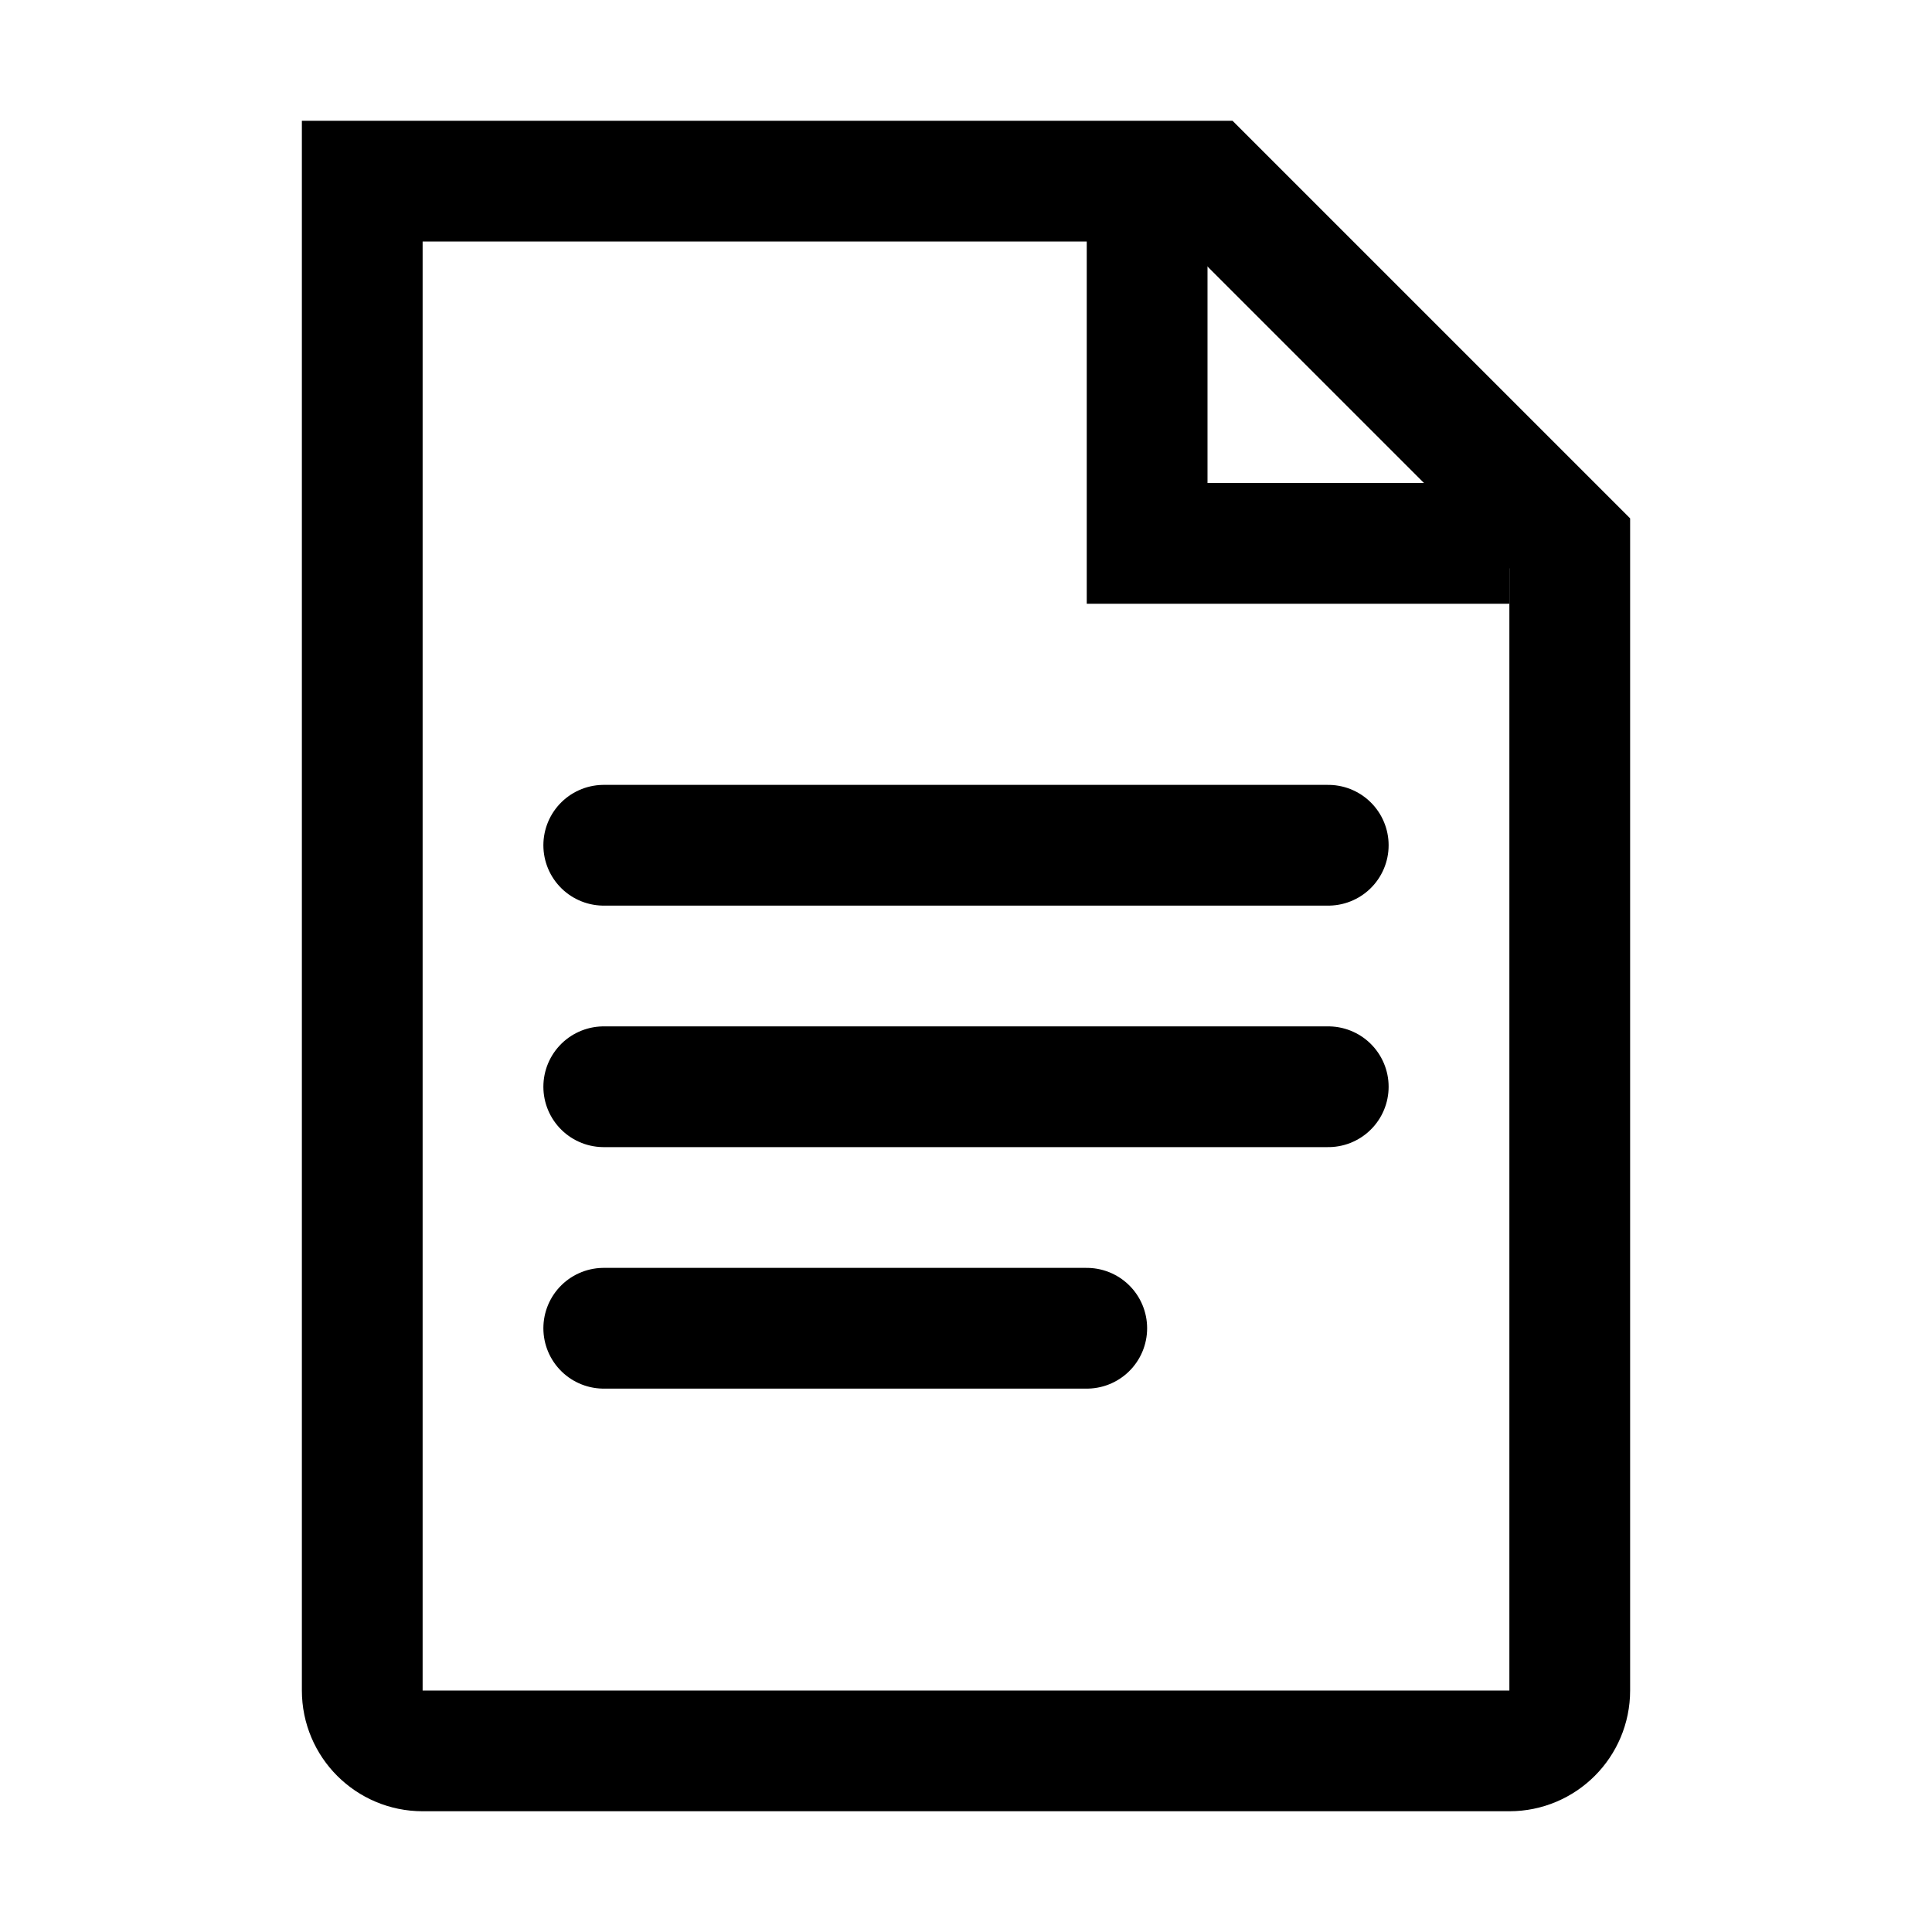
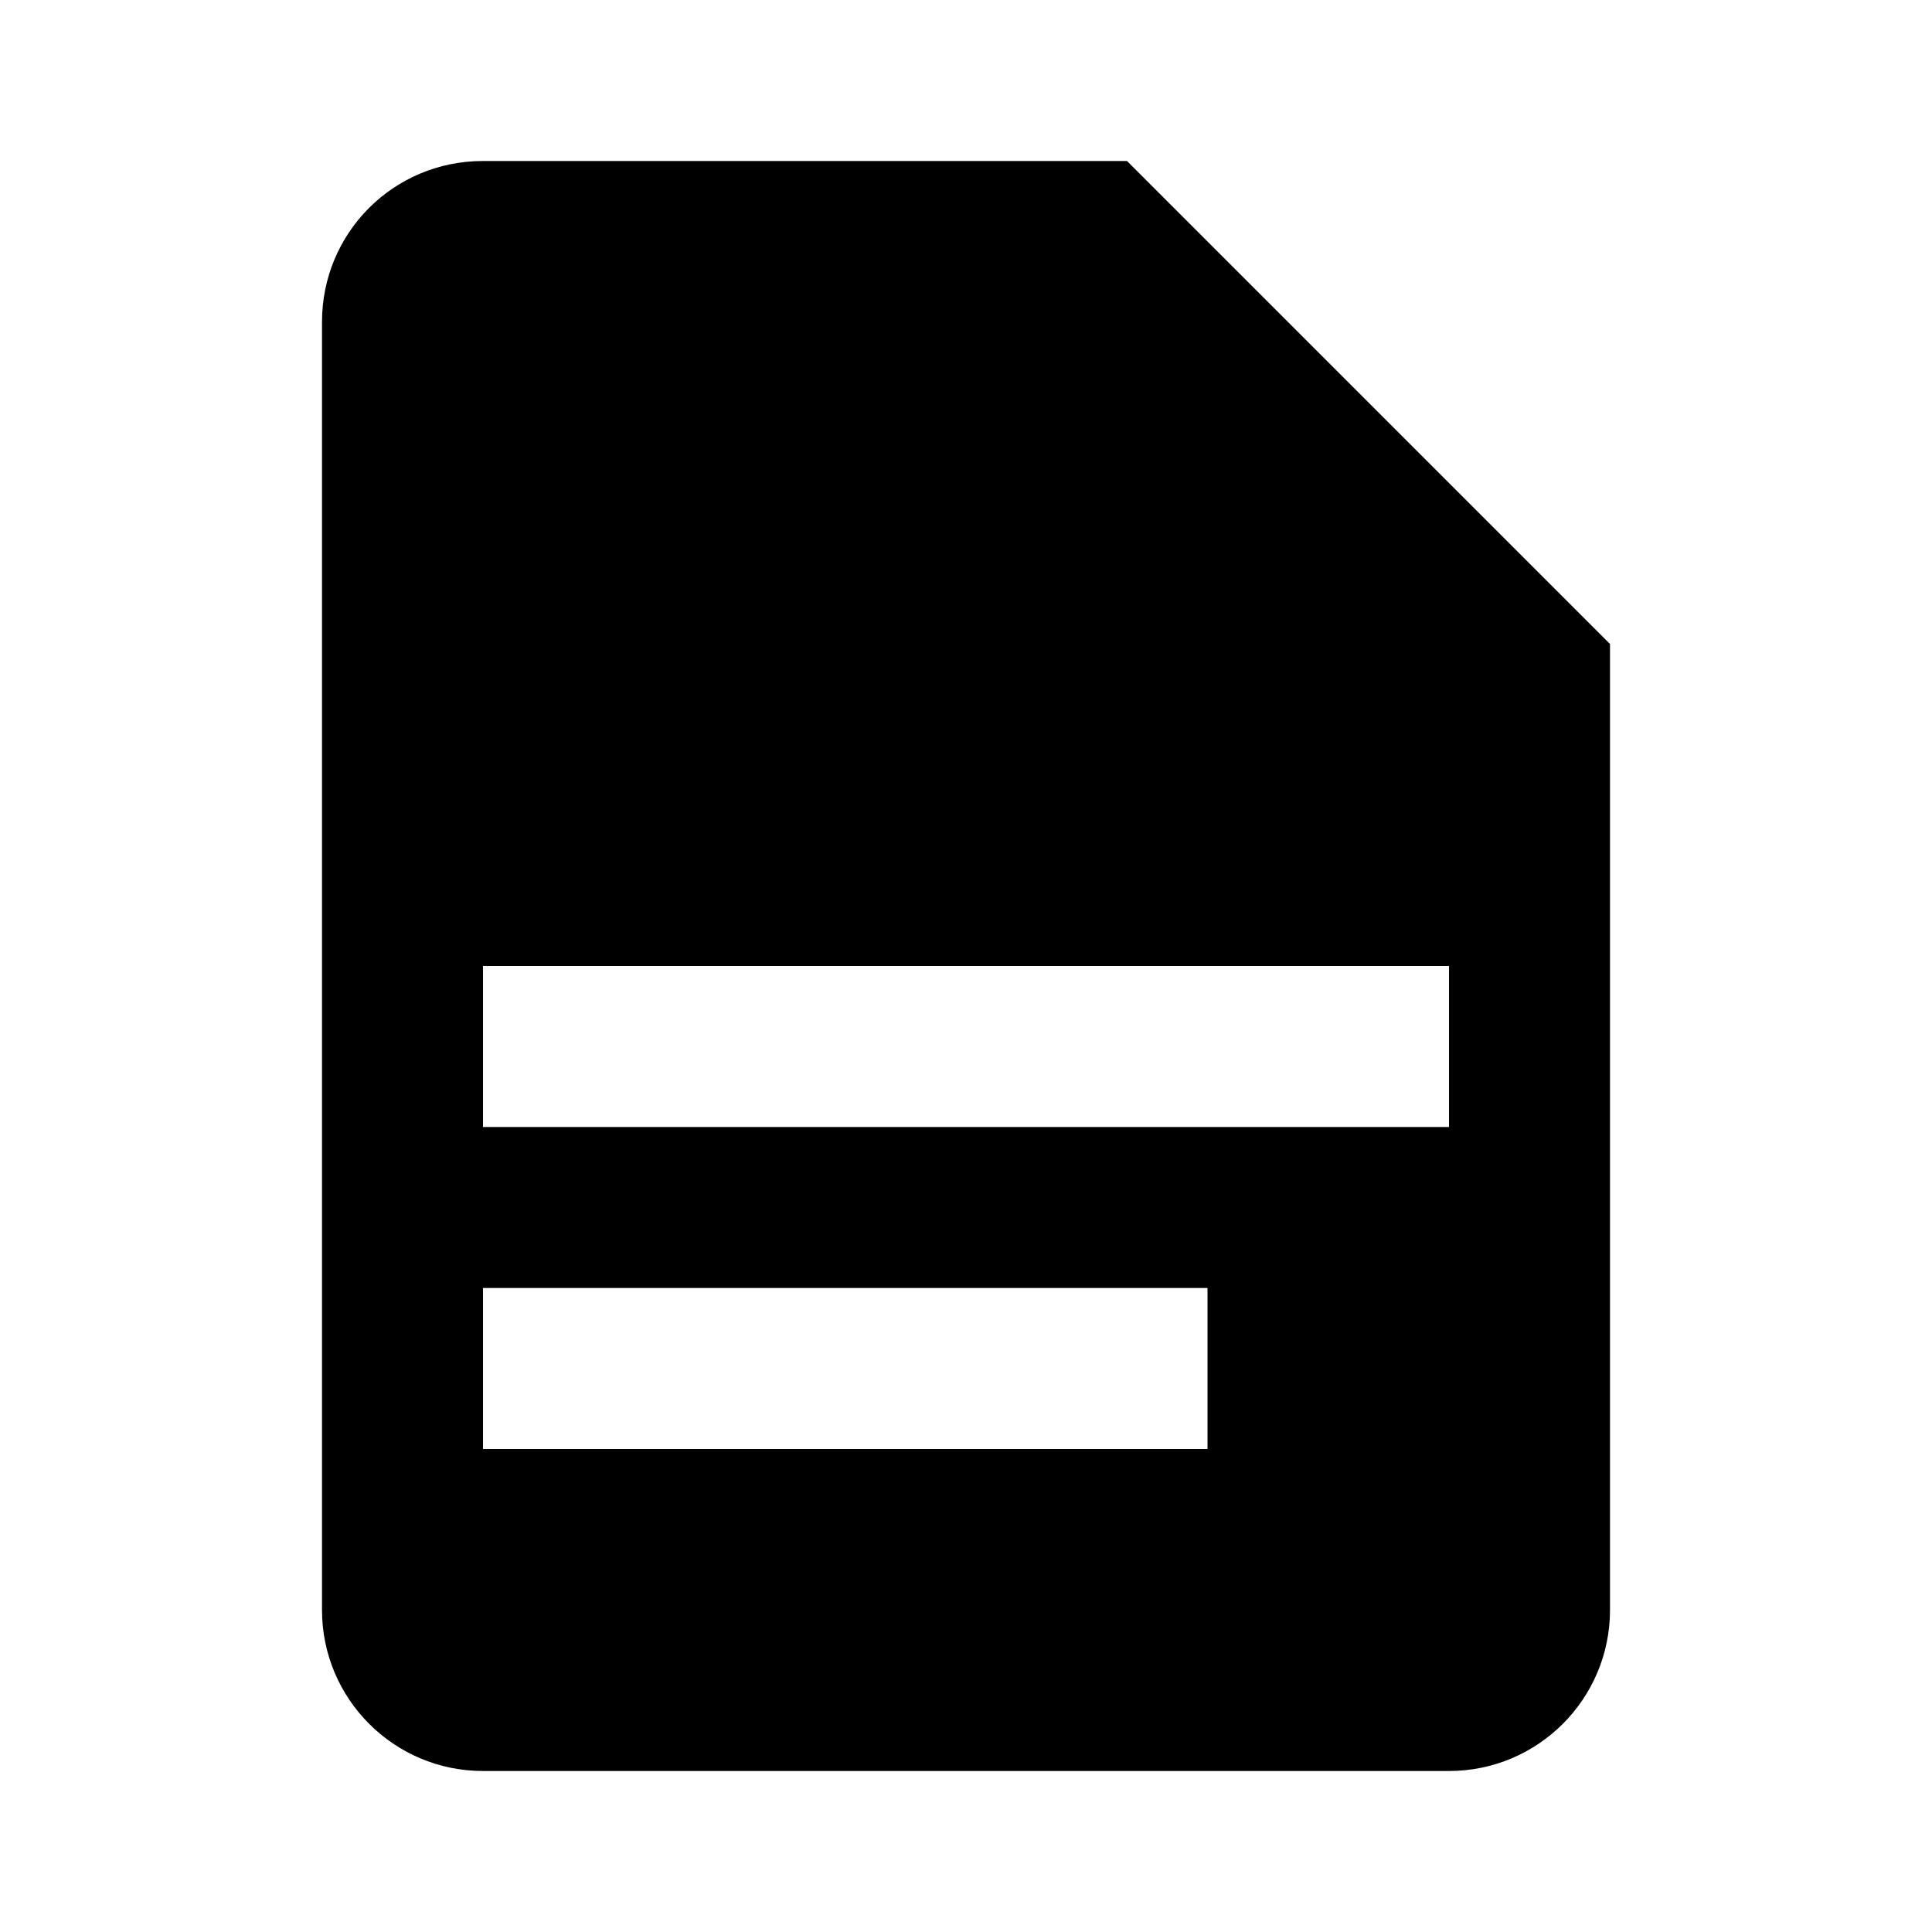
- <svg xmlns="http://www.w3.org/2000/svg" width="16" height="16" viewBox="0 0 16 16">
-   <path d="M3 1.5h7l3 3V14a.5.5 0 0 1-.5.5h-9A.5.5 0 0 1 3 14V1.5z" fill="none" stroke="#000" stroke-width="1" />
-   <path d="M9.5 1.5v3h3" fill="none" stroke="#000" stroke-width="1" />
-   <path d="M5 7h6M5 9h6M5 11h4" stroke="#000" stroke-width="1" stroke-linecap="round" />
+ <svg xmlns="http://www.w3.org/2000/svg" viewBox="0 0 24 24">
+   <path fill="#000000" d="M13,9H18.5L13,3.5V9M6,2C4.89,2 4,2.89 4,4V20A2,2 0 0,0 6,22H18A2,2 0 0,0 20,20V8L14,2H6M15,18H6V16H15V18M18,14H6V12H18V14Z" />
</svg>
